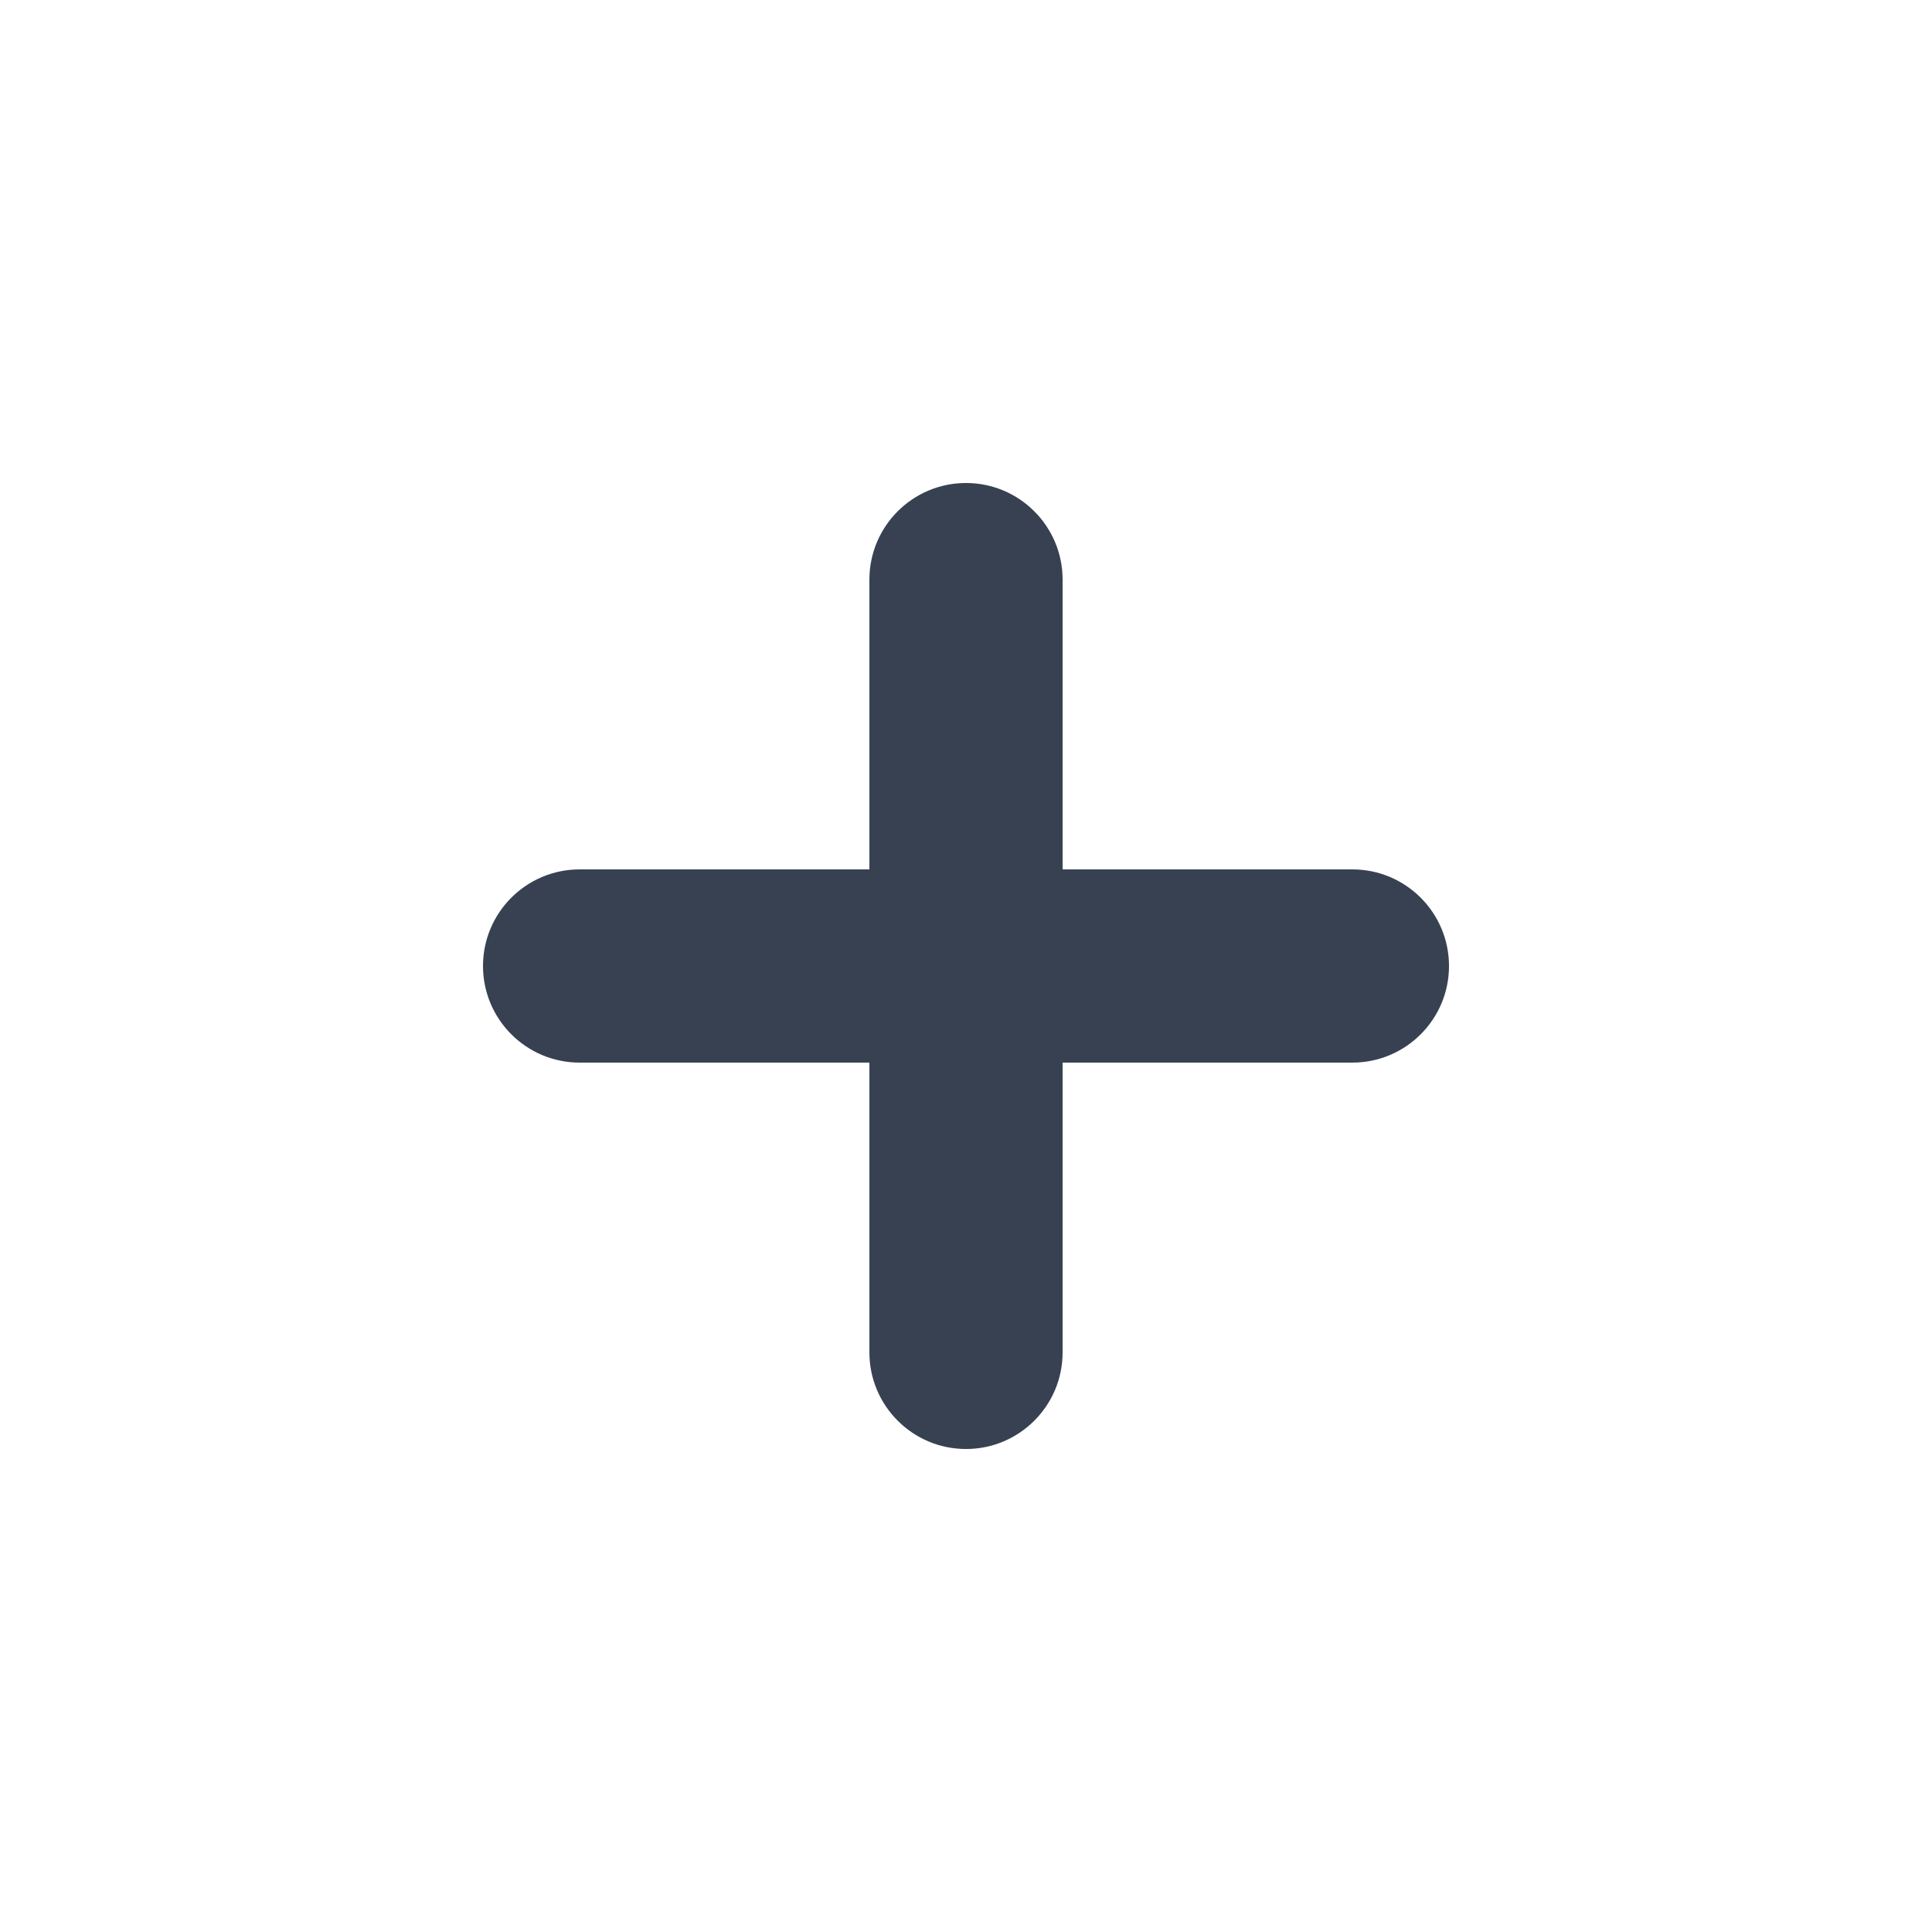
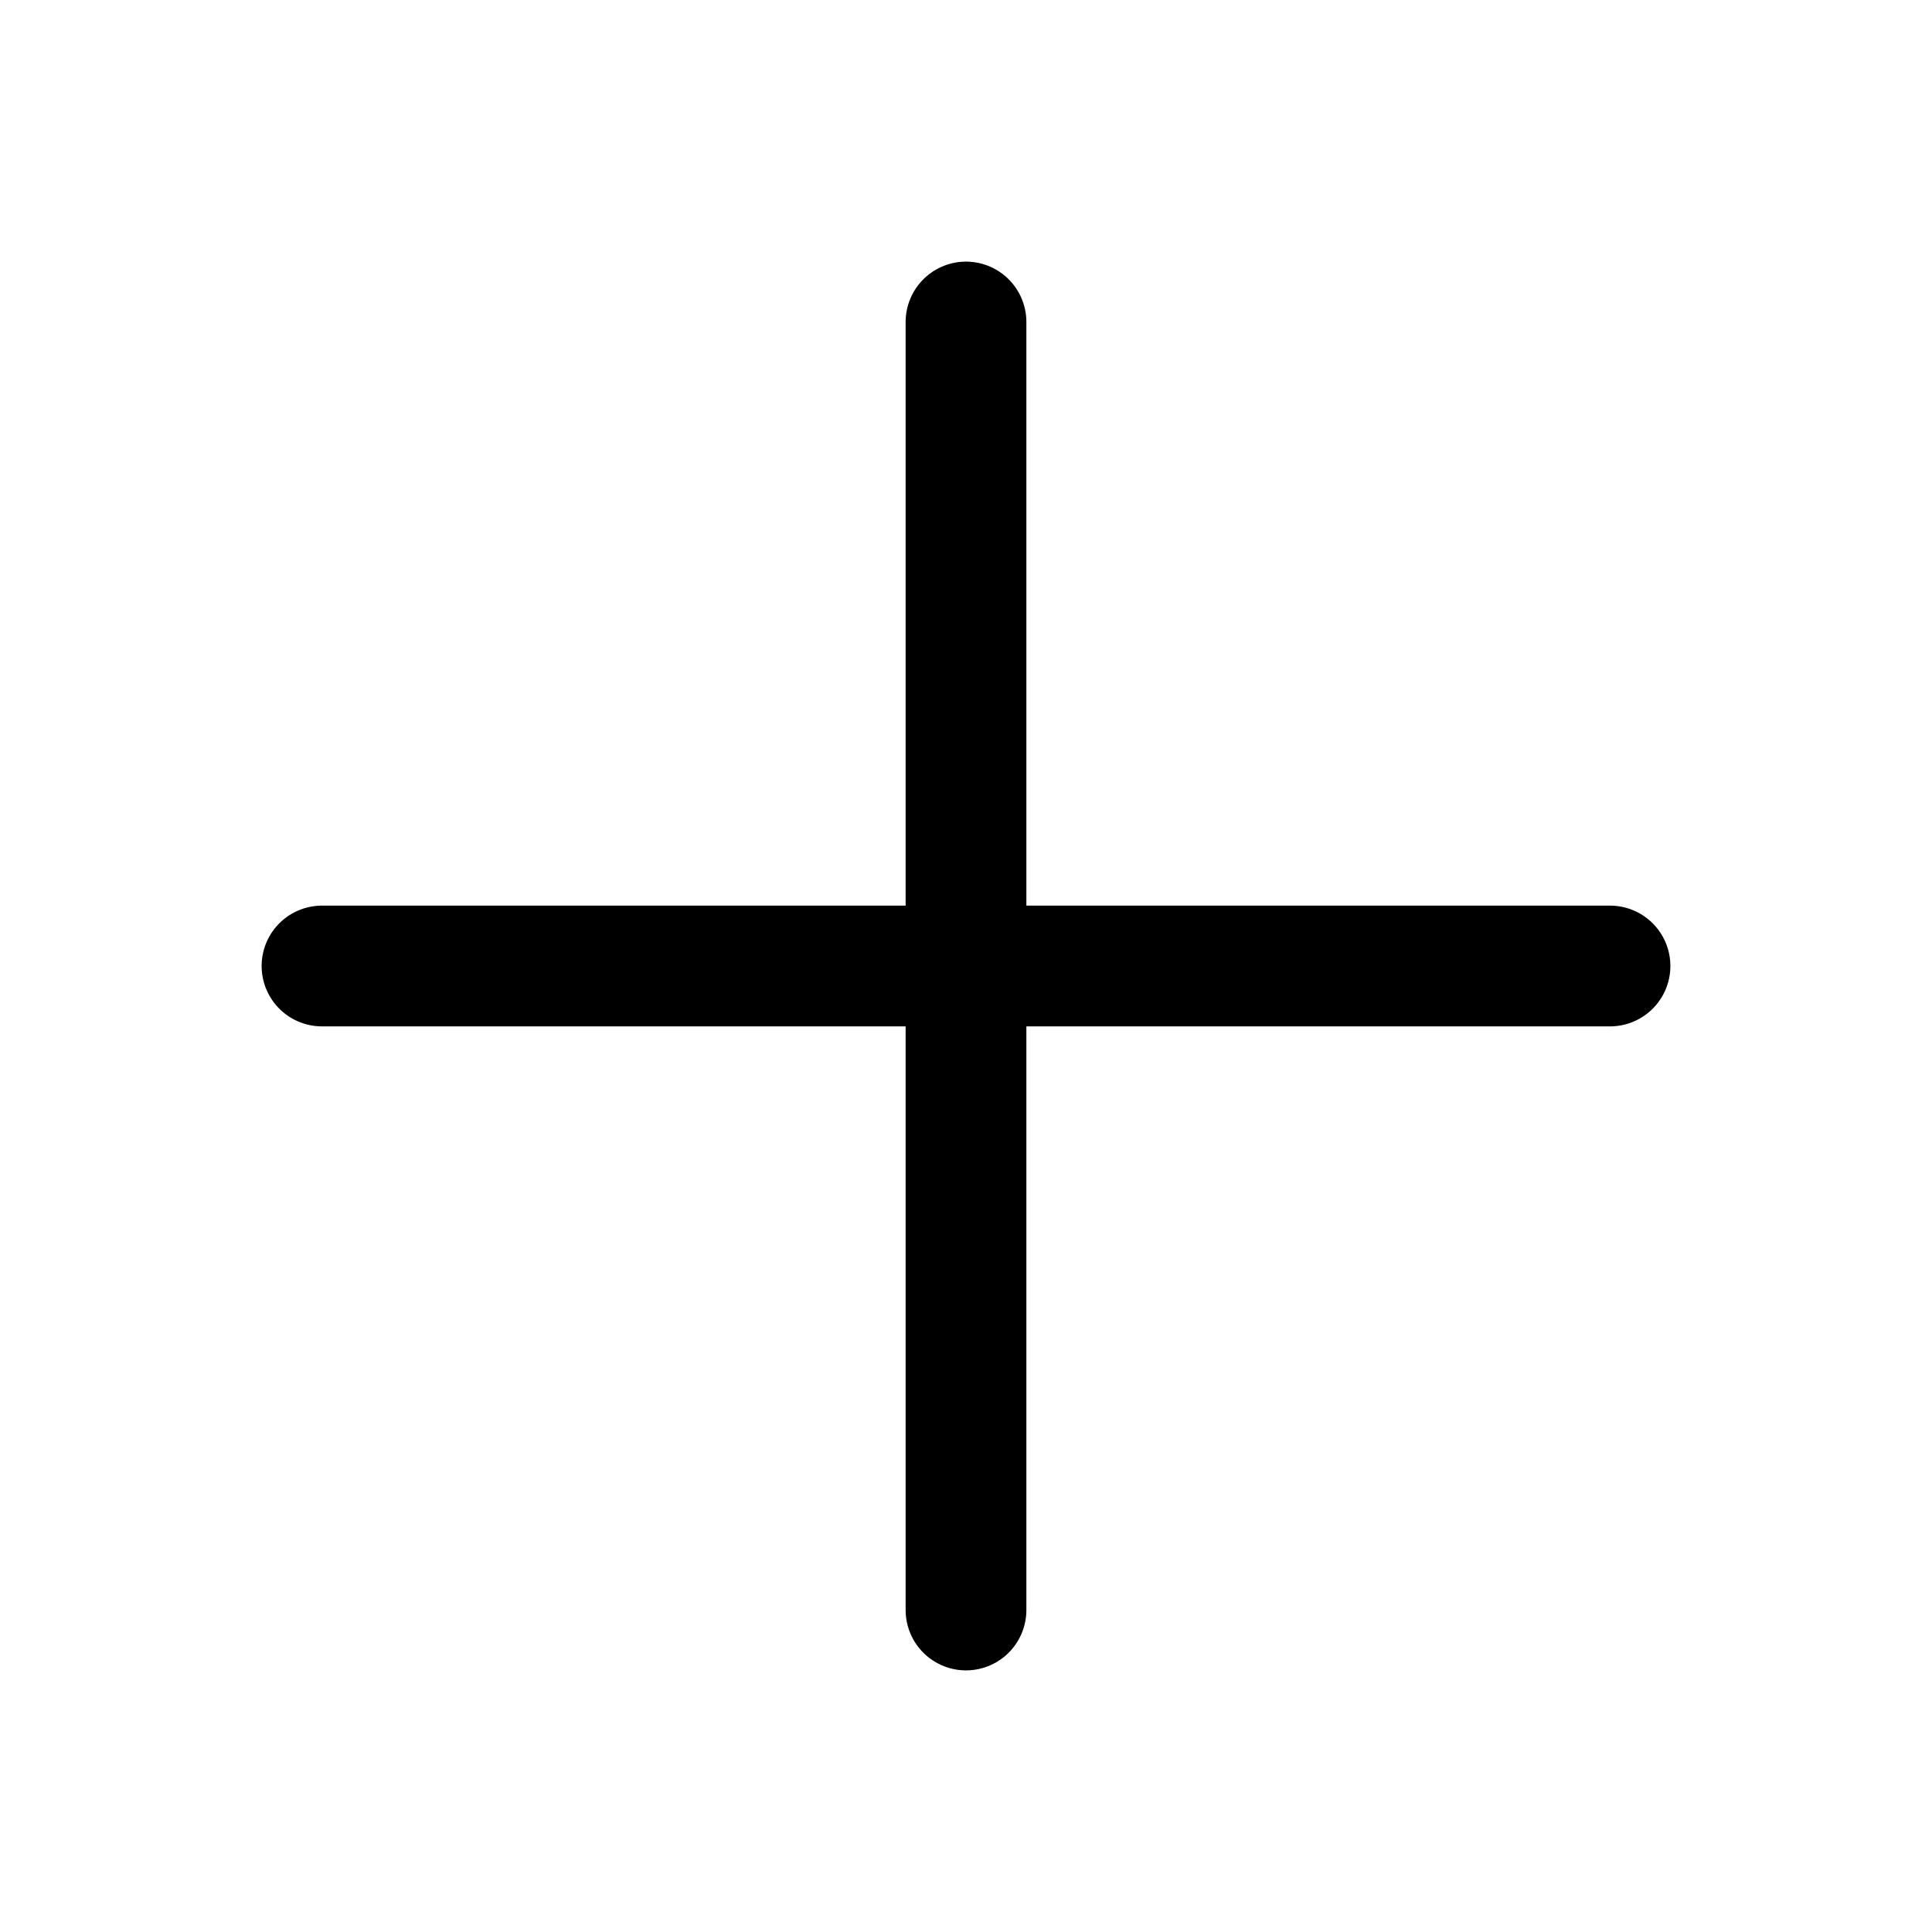
- <svg xmlns="http://www.w3.org/2000/svg" width="20" height="20" viewBox="0 0 20 20" fill="none">
-   <path fill-rule="evenodd" clip-rule="evenodd" d="M10 5C10.552 5 11 5.448 11 6V9L14 9C14.552 9 15 9.448 15 10C15 10.552 14.552 11 14 11H11V14C11 14.552 10.552 15 10 15C9.448 15 9 14.552 9 14V11H6C5.448 11 5 10.552 5 10C5 9.448 5.448 9 6 9L9 9V6C9 5.448 9.448 5 10 5Z" fill="#374151" />
+ <svg xmlns="http://www.w3.org/2000/svg" width="24" height="24" viewBox="0 0 24 24" fill="none">
+   <path d="M12 4L12 20" stroke="black" stroke-width="1.5" stroke-linecap="round" />
+   <path d="M20 12L4 12" stroke="black" stroke-width="1.5" stroke-linecap="round" />
</svg>
